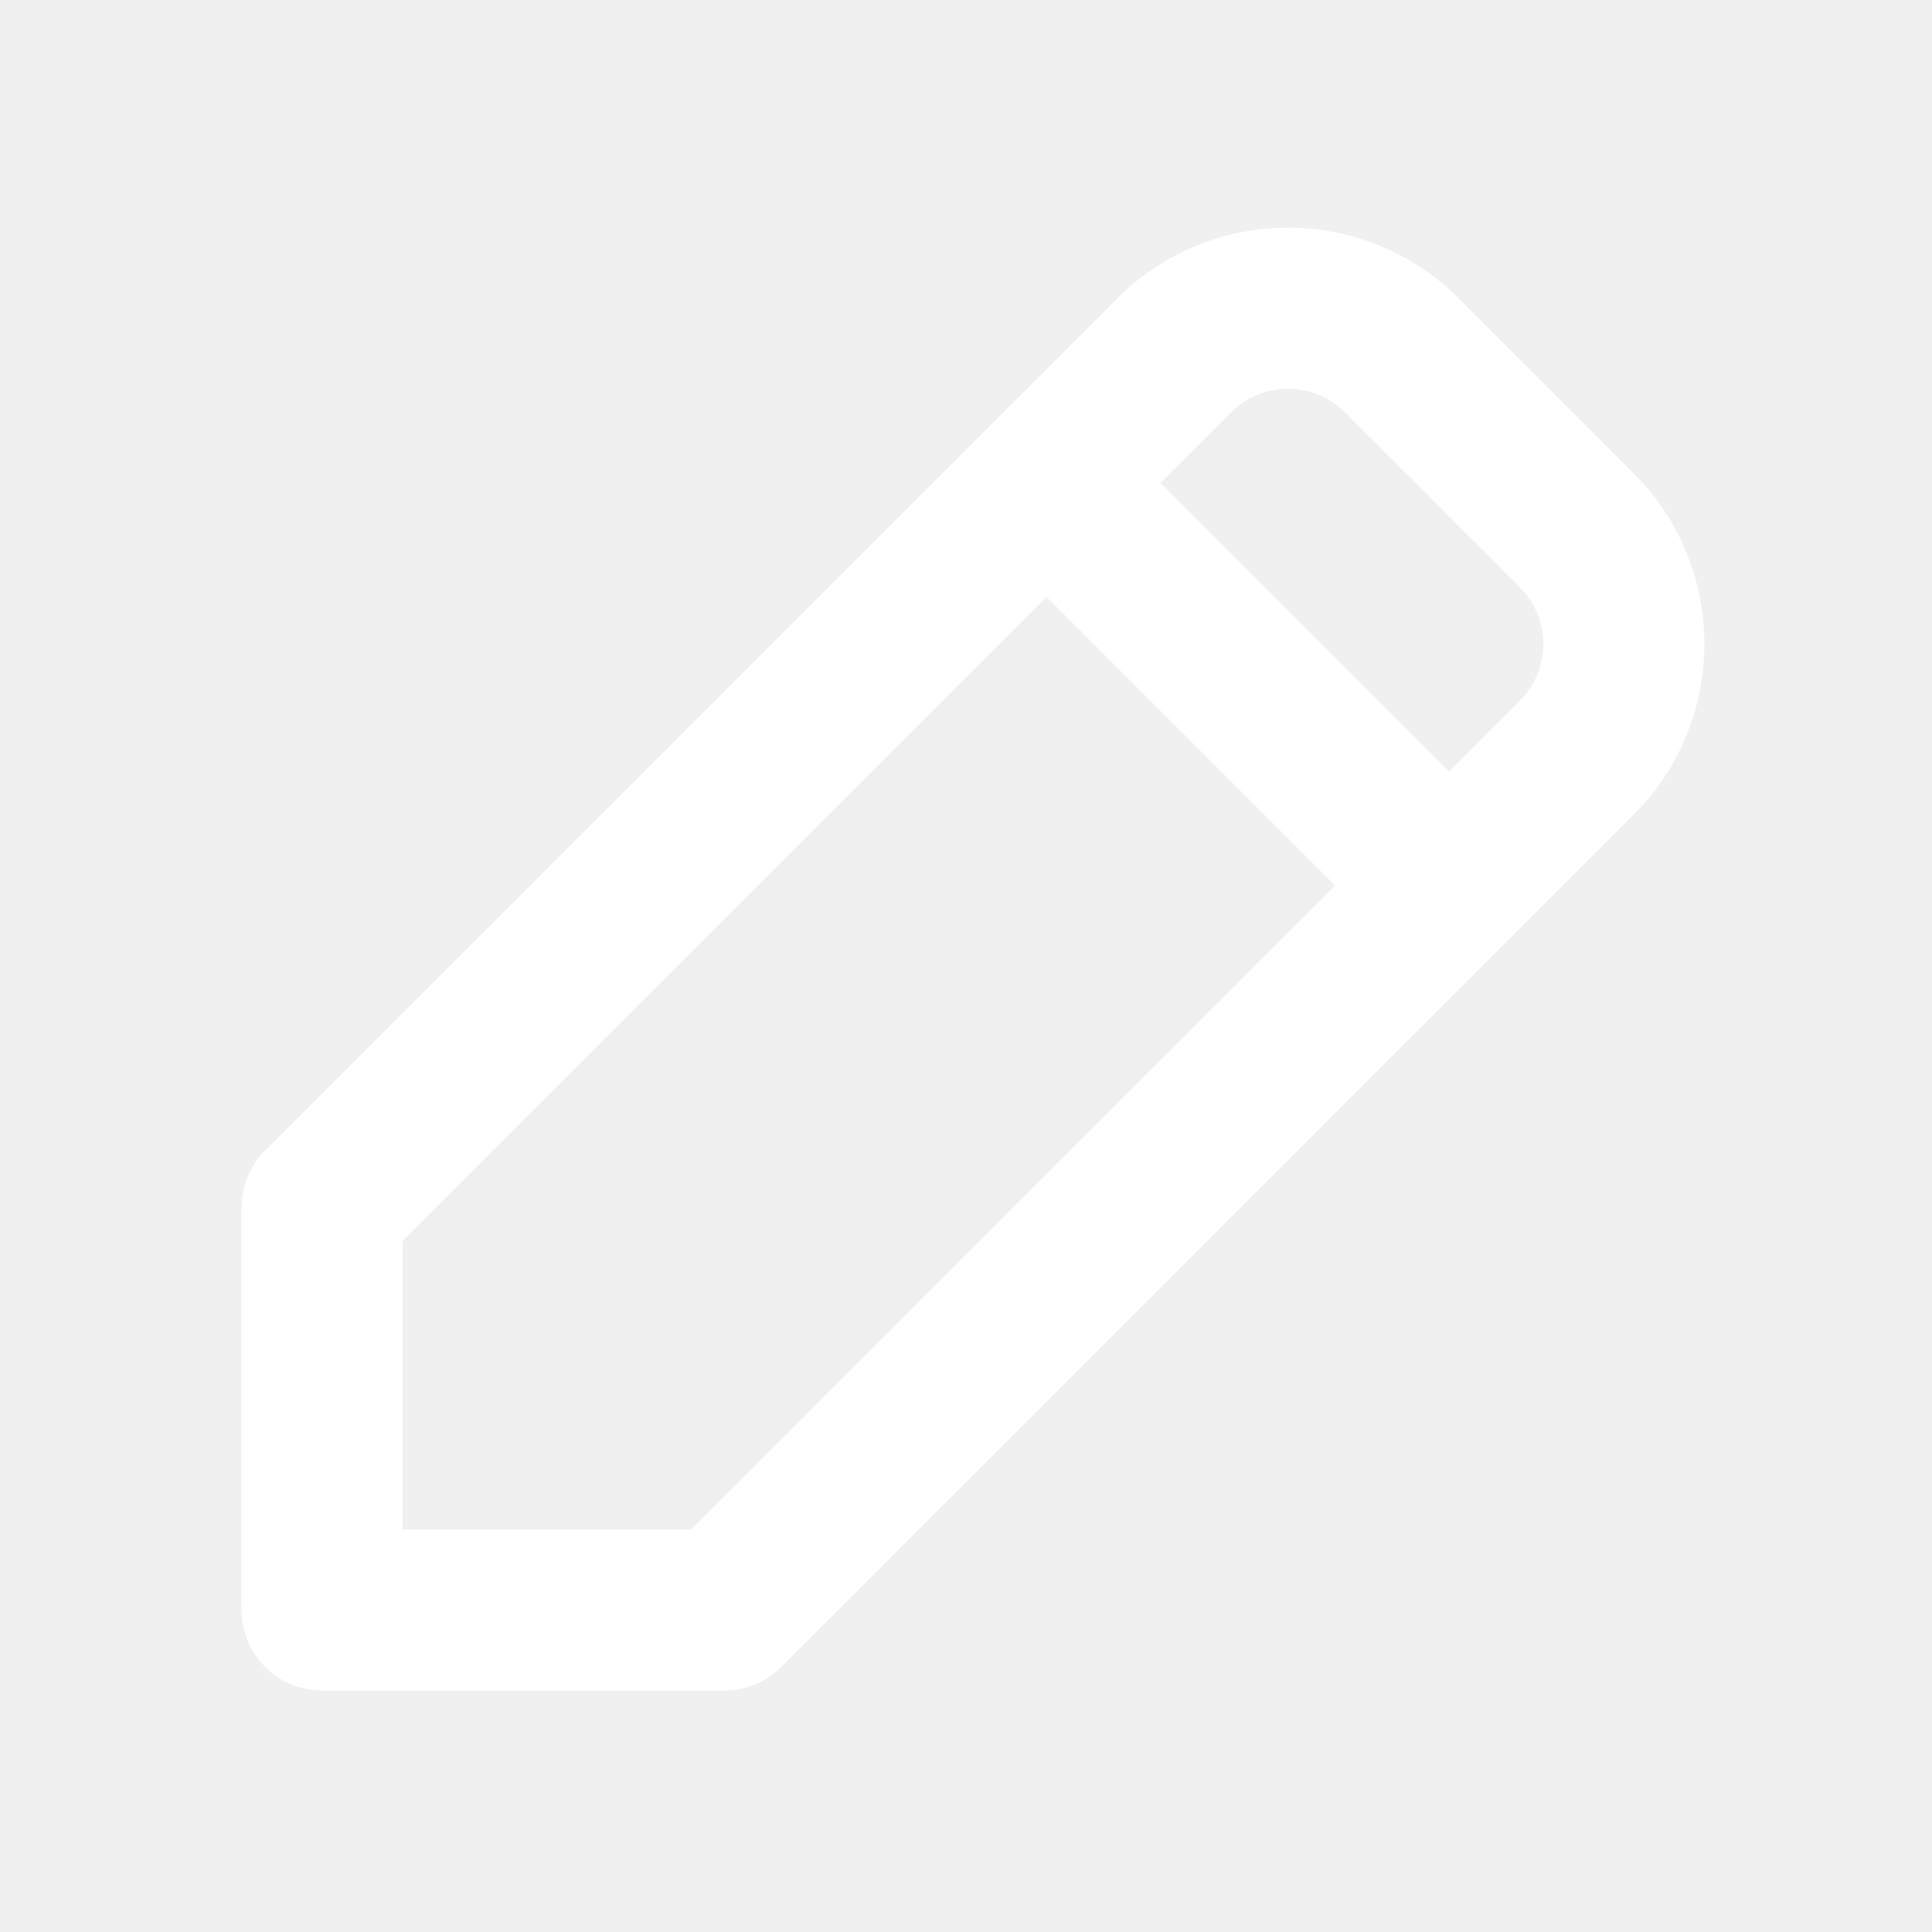
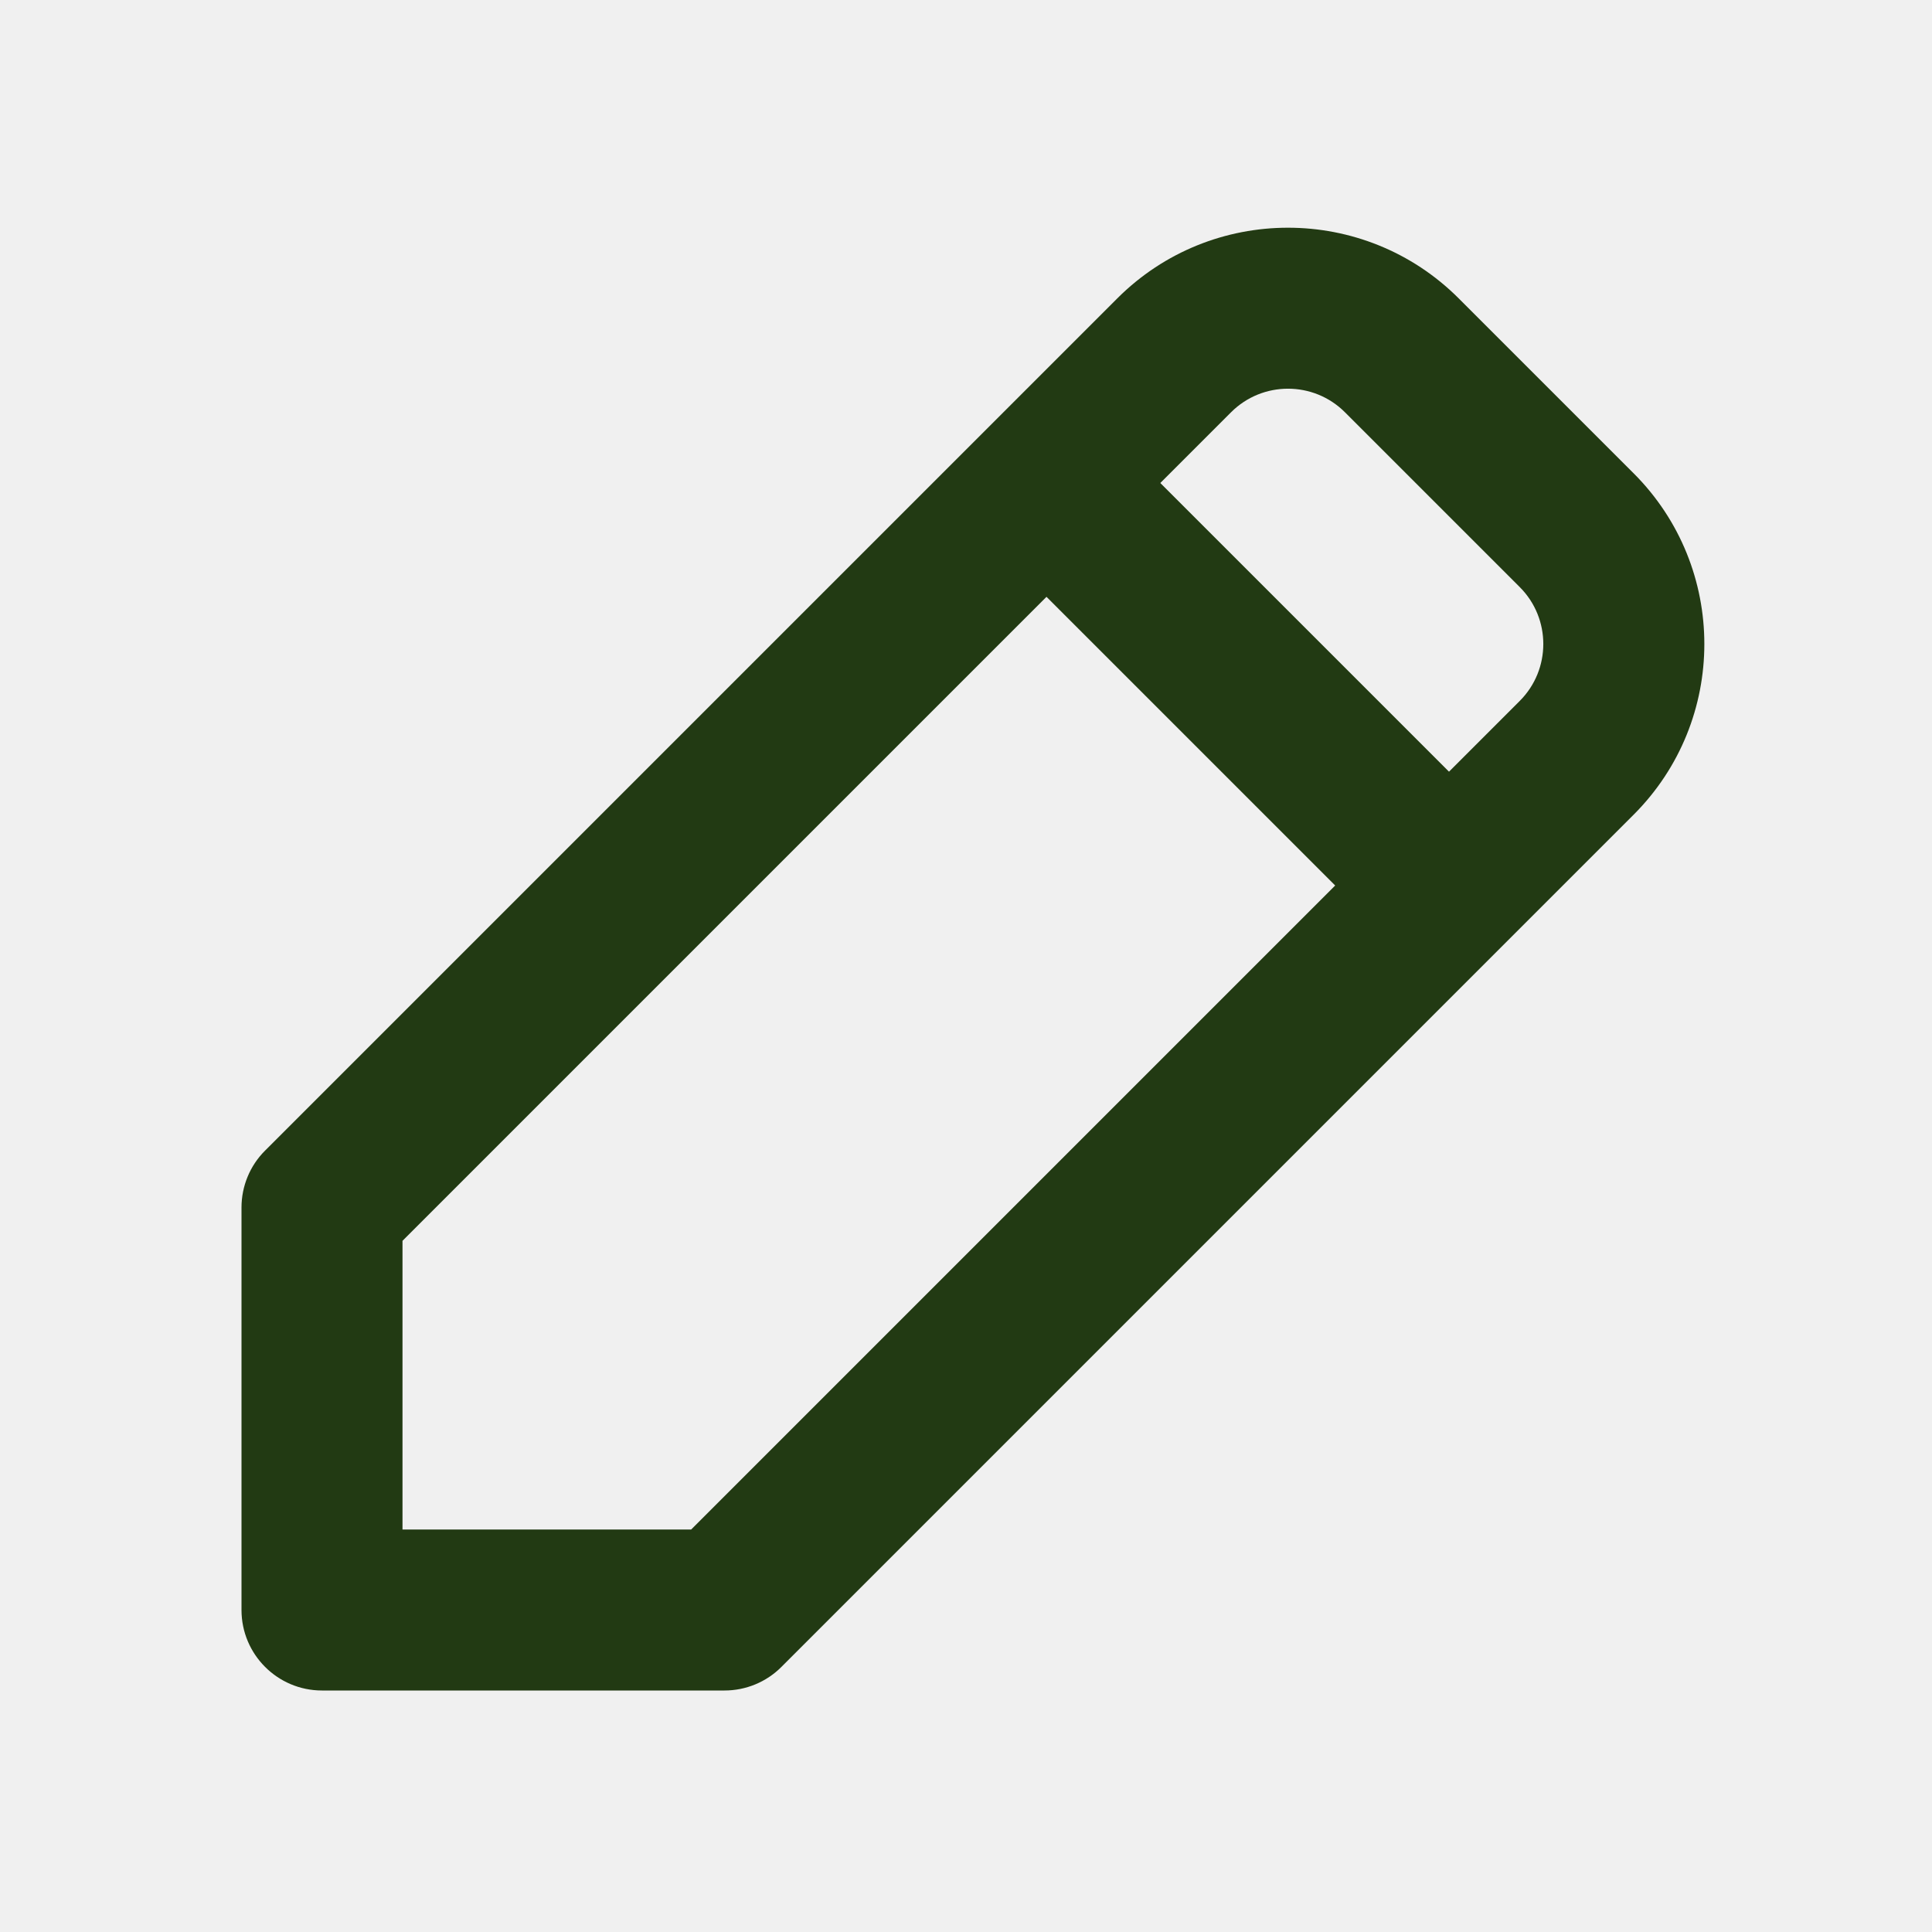
<svg xmlns="http://www.w3.org/2000/svg" width="24" height="24" viewBox="0 0 24 24" fill="none">
-   <path fill-rule="evenodd" clip-rule="evenodd" d="M13.879 3.707C15.05 2.536 16.95 2.536 18.121 3.707L20.293 5.879C21.465 7.05 21.465 8.95 20.293 10.121L9.707 20.707C9.52 20.895 9.265 21 9 21H4C3.448 21 3 20.552 3 20V15C3 14.735 3.105 14.48 3.293 14.293L13.879 3.707ZM16.707 5.121C16.317 4.731 15.683 4.731 15.293 5.121L14.414 6L18 9.586L18.879 8.707C19.269 8.317 19.269 7.683 18.879 7.293L16.707 5.121ZM16.586 11L13 7.414L5 15.414V19H8.586L16.586 11Z" fill="white" />
+   <path fill-rule="evenodd" clip-rule="evenodd" d="M13.879 3.707C15.05 2.536 16.95 2.536 18.121 3.707L20.293 5.879C21.465 7.05 21.465 8.95 20.293 10.121L9.707 20.707C9.52 20.895 9.265 21 9 21H4C3.448 21 3 20.552 3 20V15C3 14.735 3.105 14.48 3.293 14.293L13.879 3.707ZM16.707 5.121C16.317 4.731 15.683 4.731 15.293 5.121L14.414 6L18 9.586L18.879 8.707C19.269 8.317 19.269 7.683 18.879 7.293L16.707 5.121ZM16.586 11L13 7.414L5 15.414V19H8.586L16.586 11Z" fill="#223A13" />
</svg>
